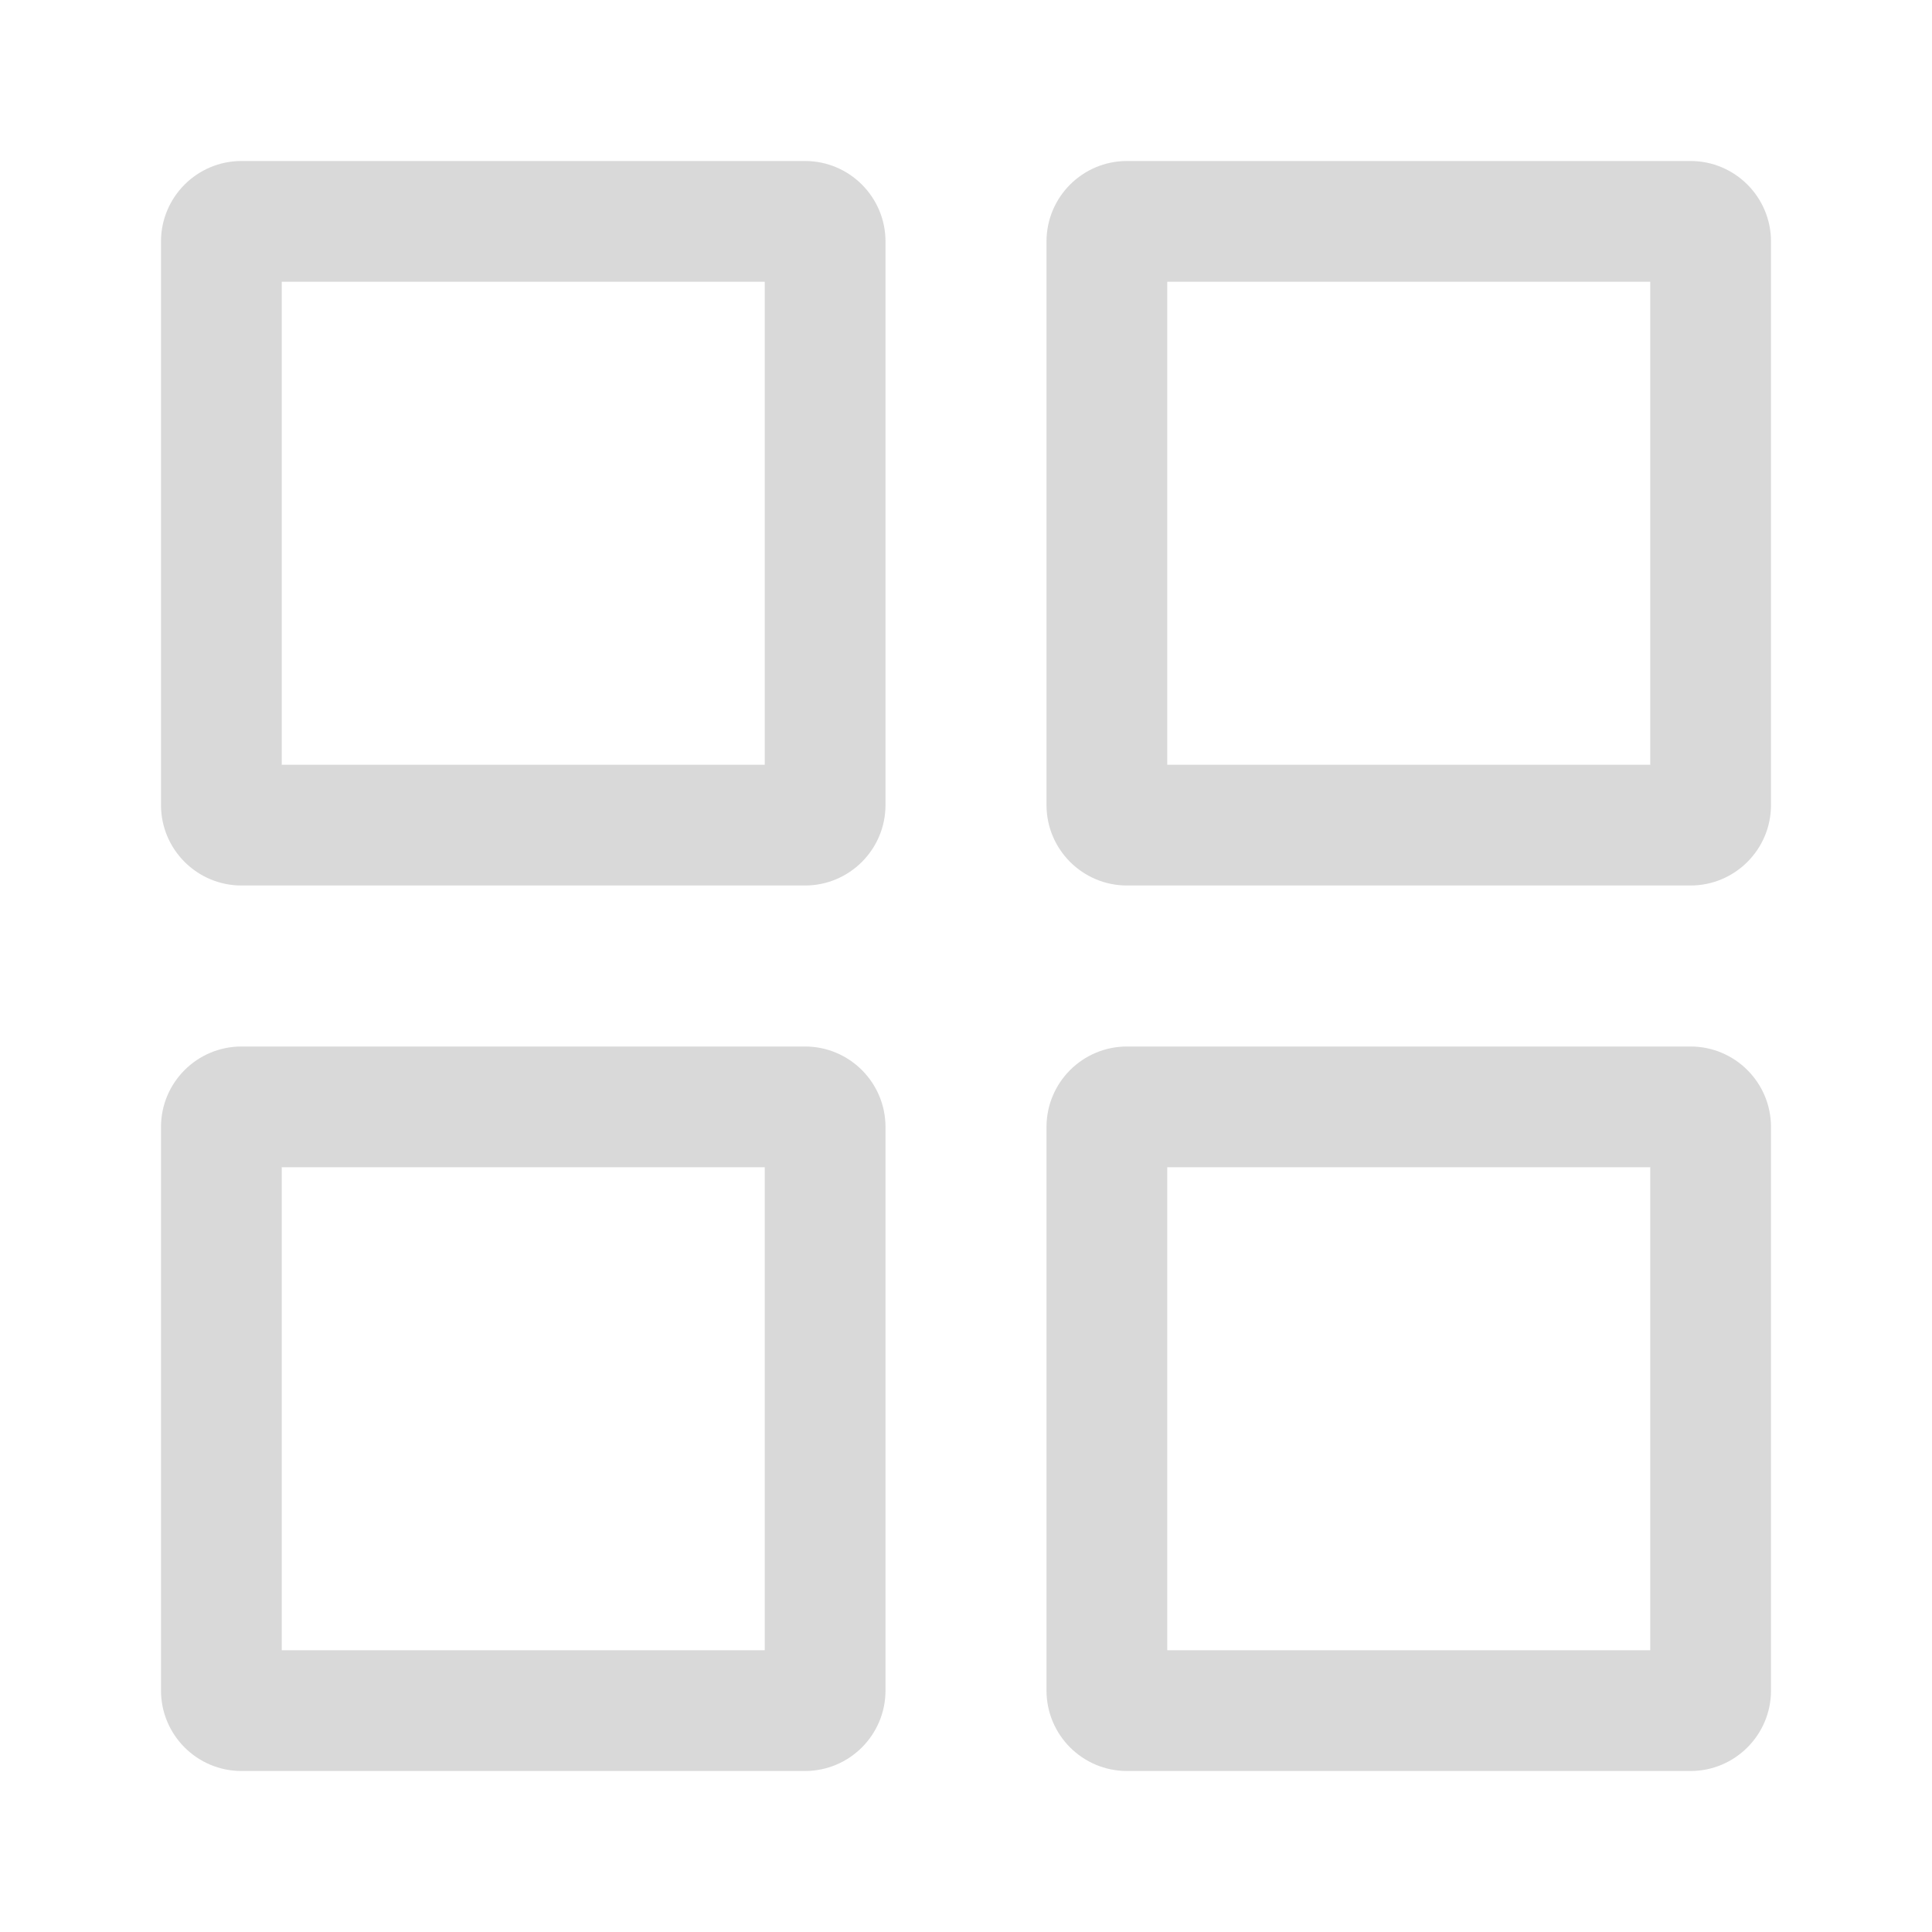
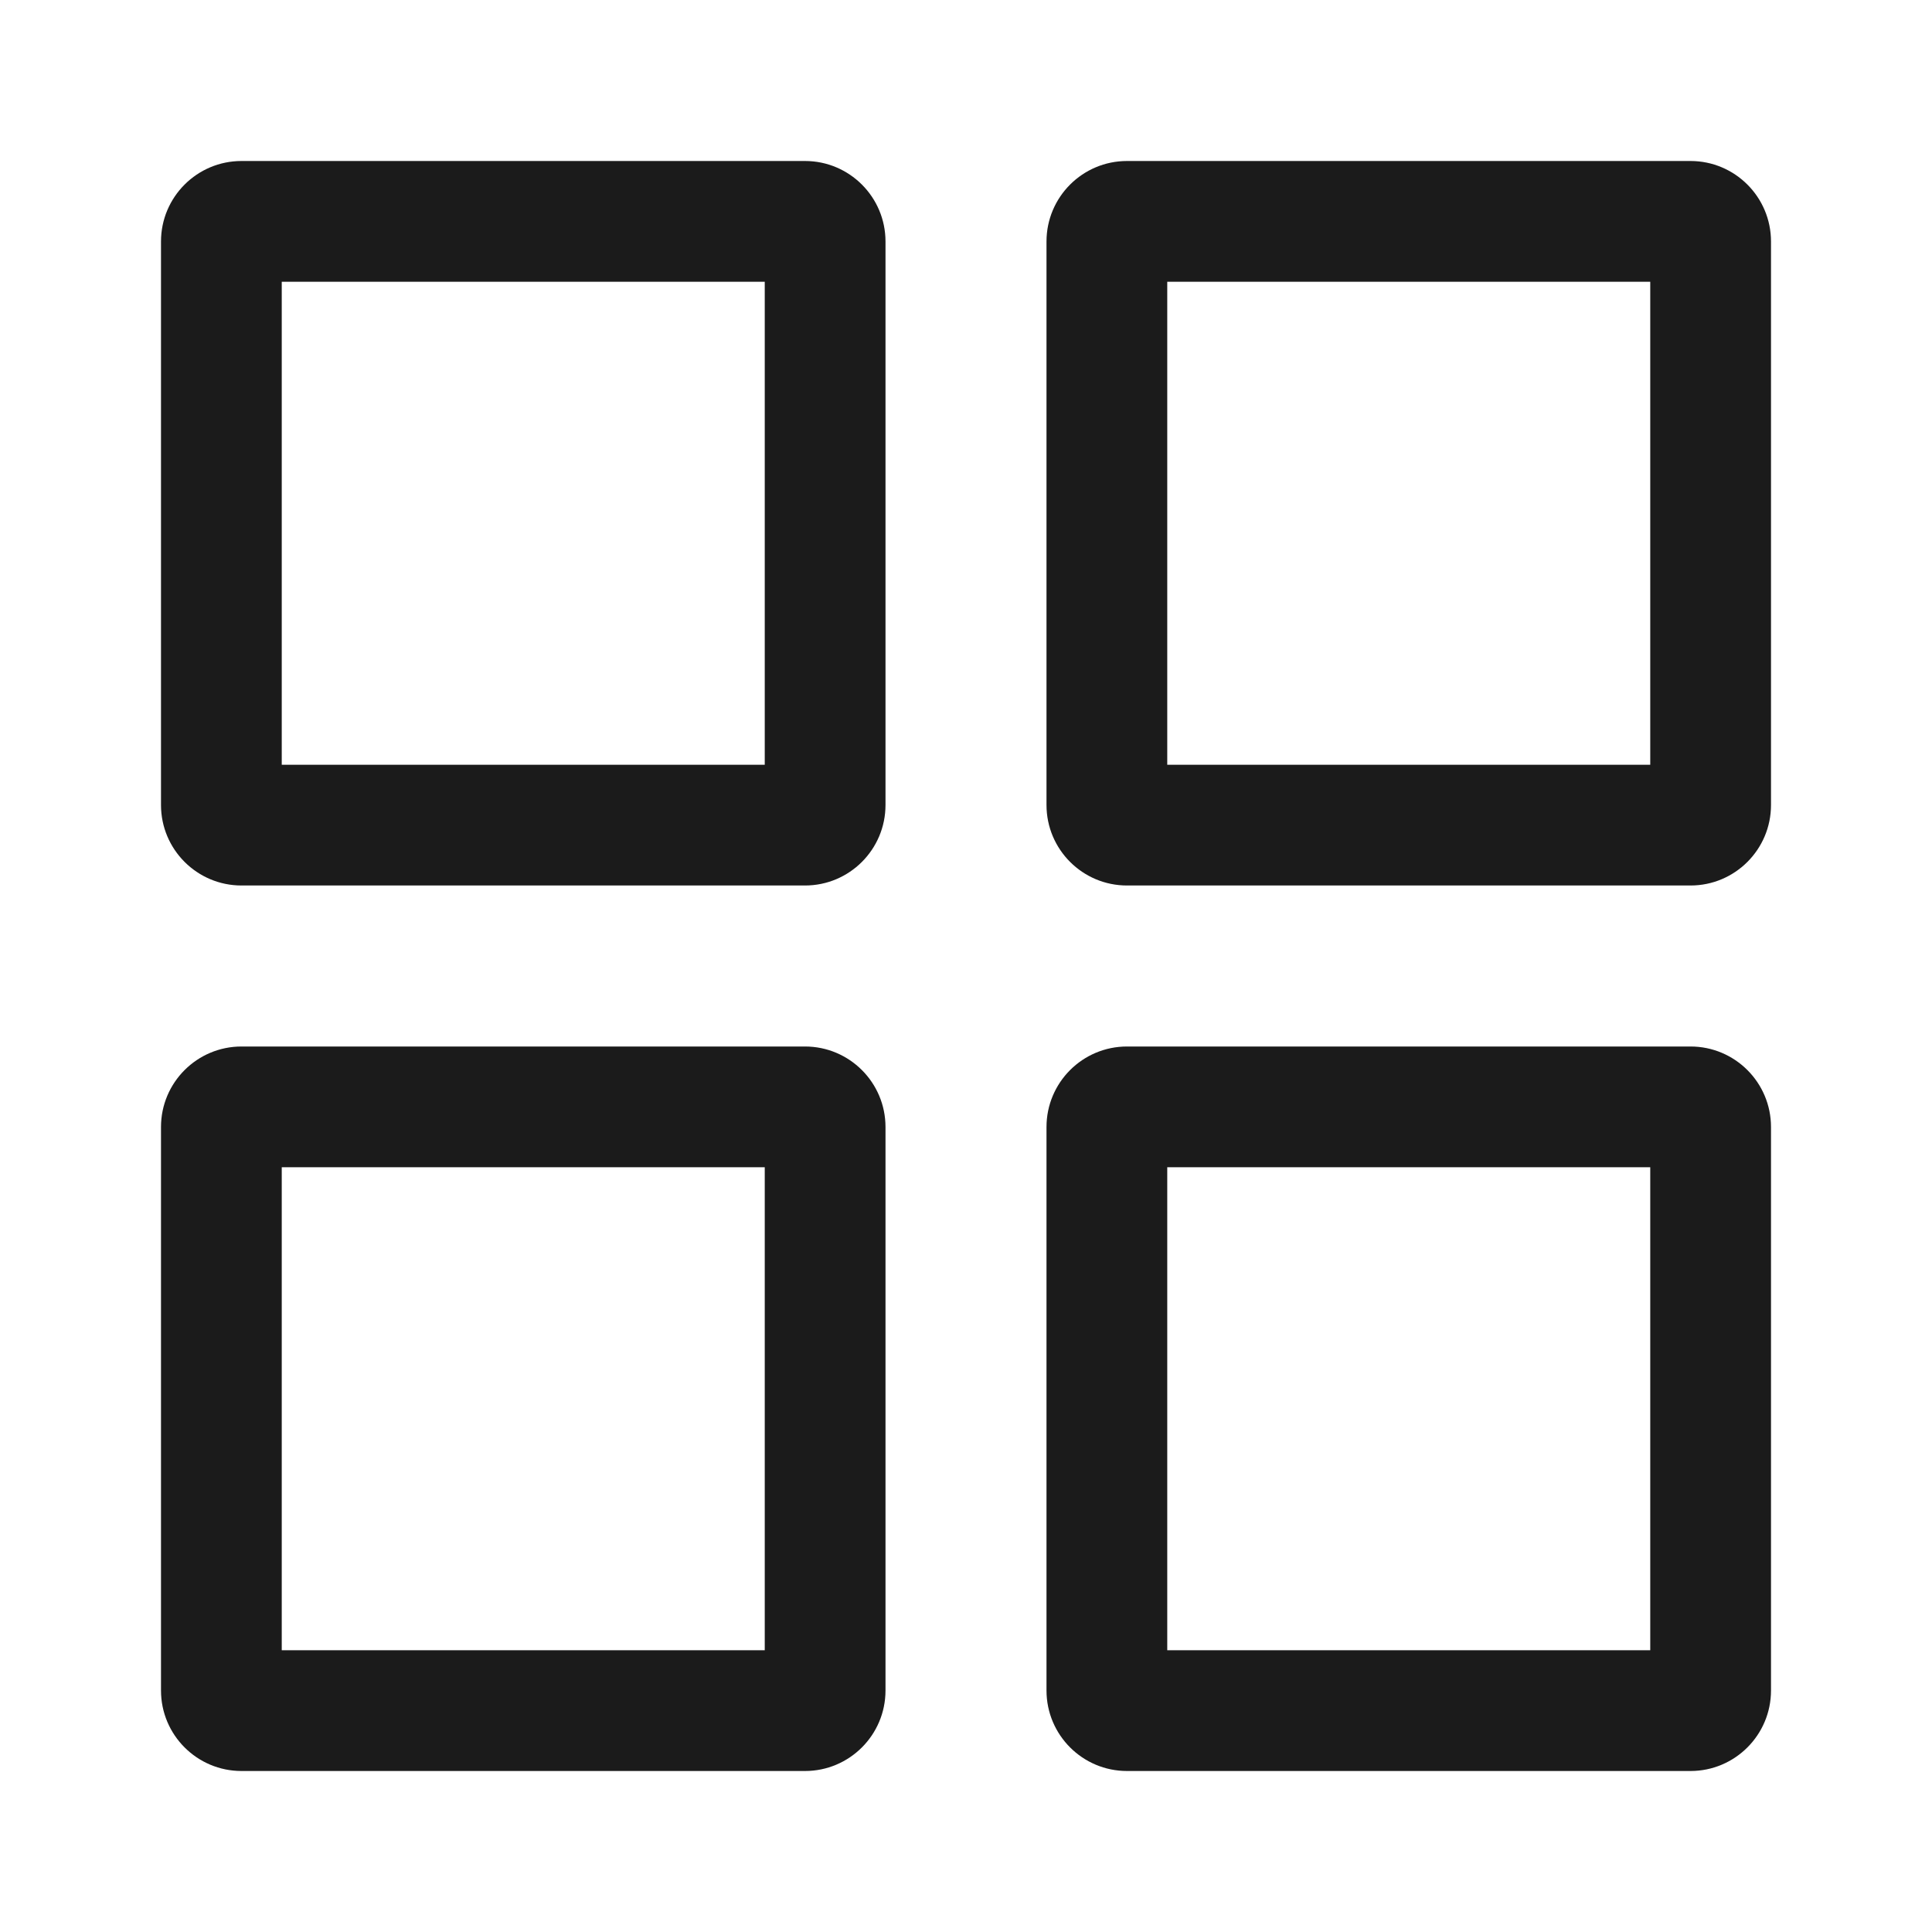
<svg xmlns="http://www.w3.org/2000/svg" width="24" height="24" viewBox="0 0 24 24" fill="none">
-   <path fill-rule="evenodd" clip-rule="evenodd" d="M3.5 9.5V3.5H9.5V9.5H3.5ZM2 3C2 2.448 2.448 2 3 2H10C10.552 2 11 2.448 11 3V10C11 10.552 10.552 11 10 11H3C2.448 11 2 10.552 2 10V3ZM3.5 20.5V14.5H9.5V20.5H3.5ZM2 14C2 13.448 2.448 13 3 13H10C10.552 13 11 13.448 11 14V21C11 21.552 10.552 22 10 22H3C2.448 22 2 21.552 2 21V14ZM14.5 3.5V9.5H20.5V3.5H14.5ZM14 2C13.448 2 13 2.448 13 3V10C13 10.552 13.448 11 14 11H21C21.552 11 22 10.552 22 10V3C22 2.448 21.552 2 21 2H14ZM14.5 20.5V14.5H20.5V20.5H14.5ZM13 14C13 13.448 13.448 13 14 13H21C21.552 13 22 13.448 22 14V21C22 21.552 21.552 22 21 22H14C13.448 22 13 21.552 13 21V14Z" fill="#D9D9D9" />
+   <path fill-rule="evenodd" clip-rule="evenodd" d="M3.5 9.5V3.5H9.5V9.5H3.5ZM2 3C2 2.448 2.448 2 3 2H10C10.552 2 11 2.448 11 3V10C11 10.552 10.552 11 10 11H3C2.448 11 2 10.552 2 10V3ZM3.5 20.5V14.5H9.5V20.5H3.5ZM2 14C2 13.448 2.448 13 3 13H10C10.552 13 11 13.448 11 14V21C11 21.552 10.552 22 10 22H3C2.448 22 2 21.552 2 21V14ZM14.5 3.5V9.5H20.5V3.5H14.5ZM14 2C13.448 2 13 2.448 13 3V10C13 10.552 13.448 11 14 11H21C21.552 11 22 10.552 22 10V3C22 2.448 21.552 2 21 2H14ZM14.5 20.5V14.5H20.5V20.5H14.5ZM13 14C13 13.448 13.448 13 14 13H21C21.552 13 22 13.448 22 14V21C22 21.552 21.552 22 21 22H14C13.448 22 13 21.552 13 21V14Z" fill="#1B1B1B" />
</svg>
